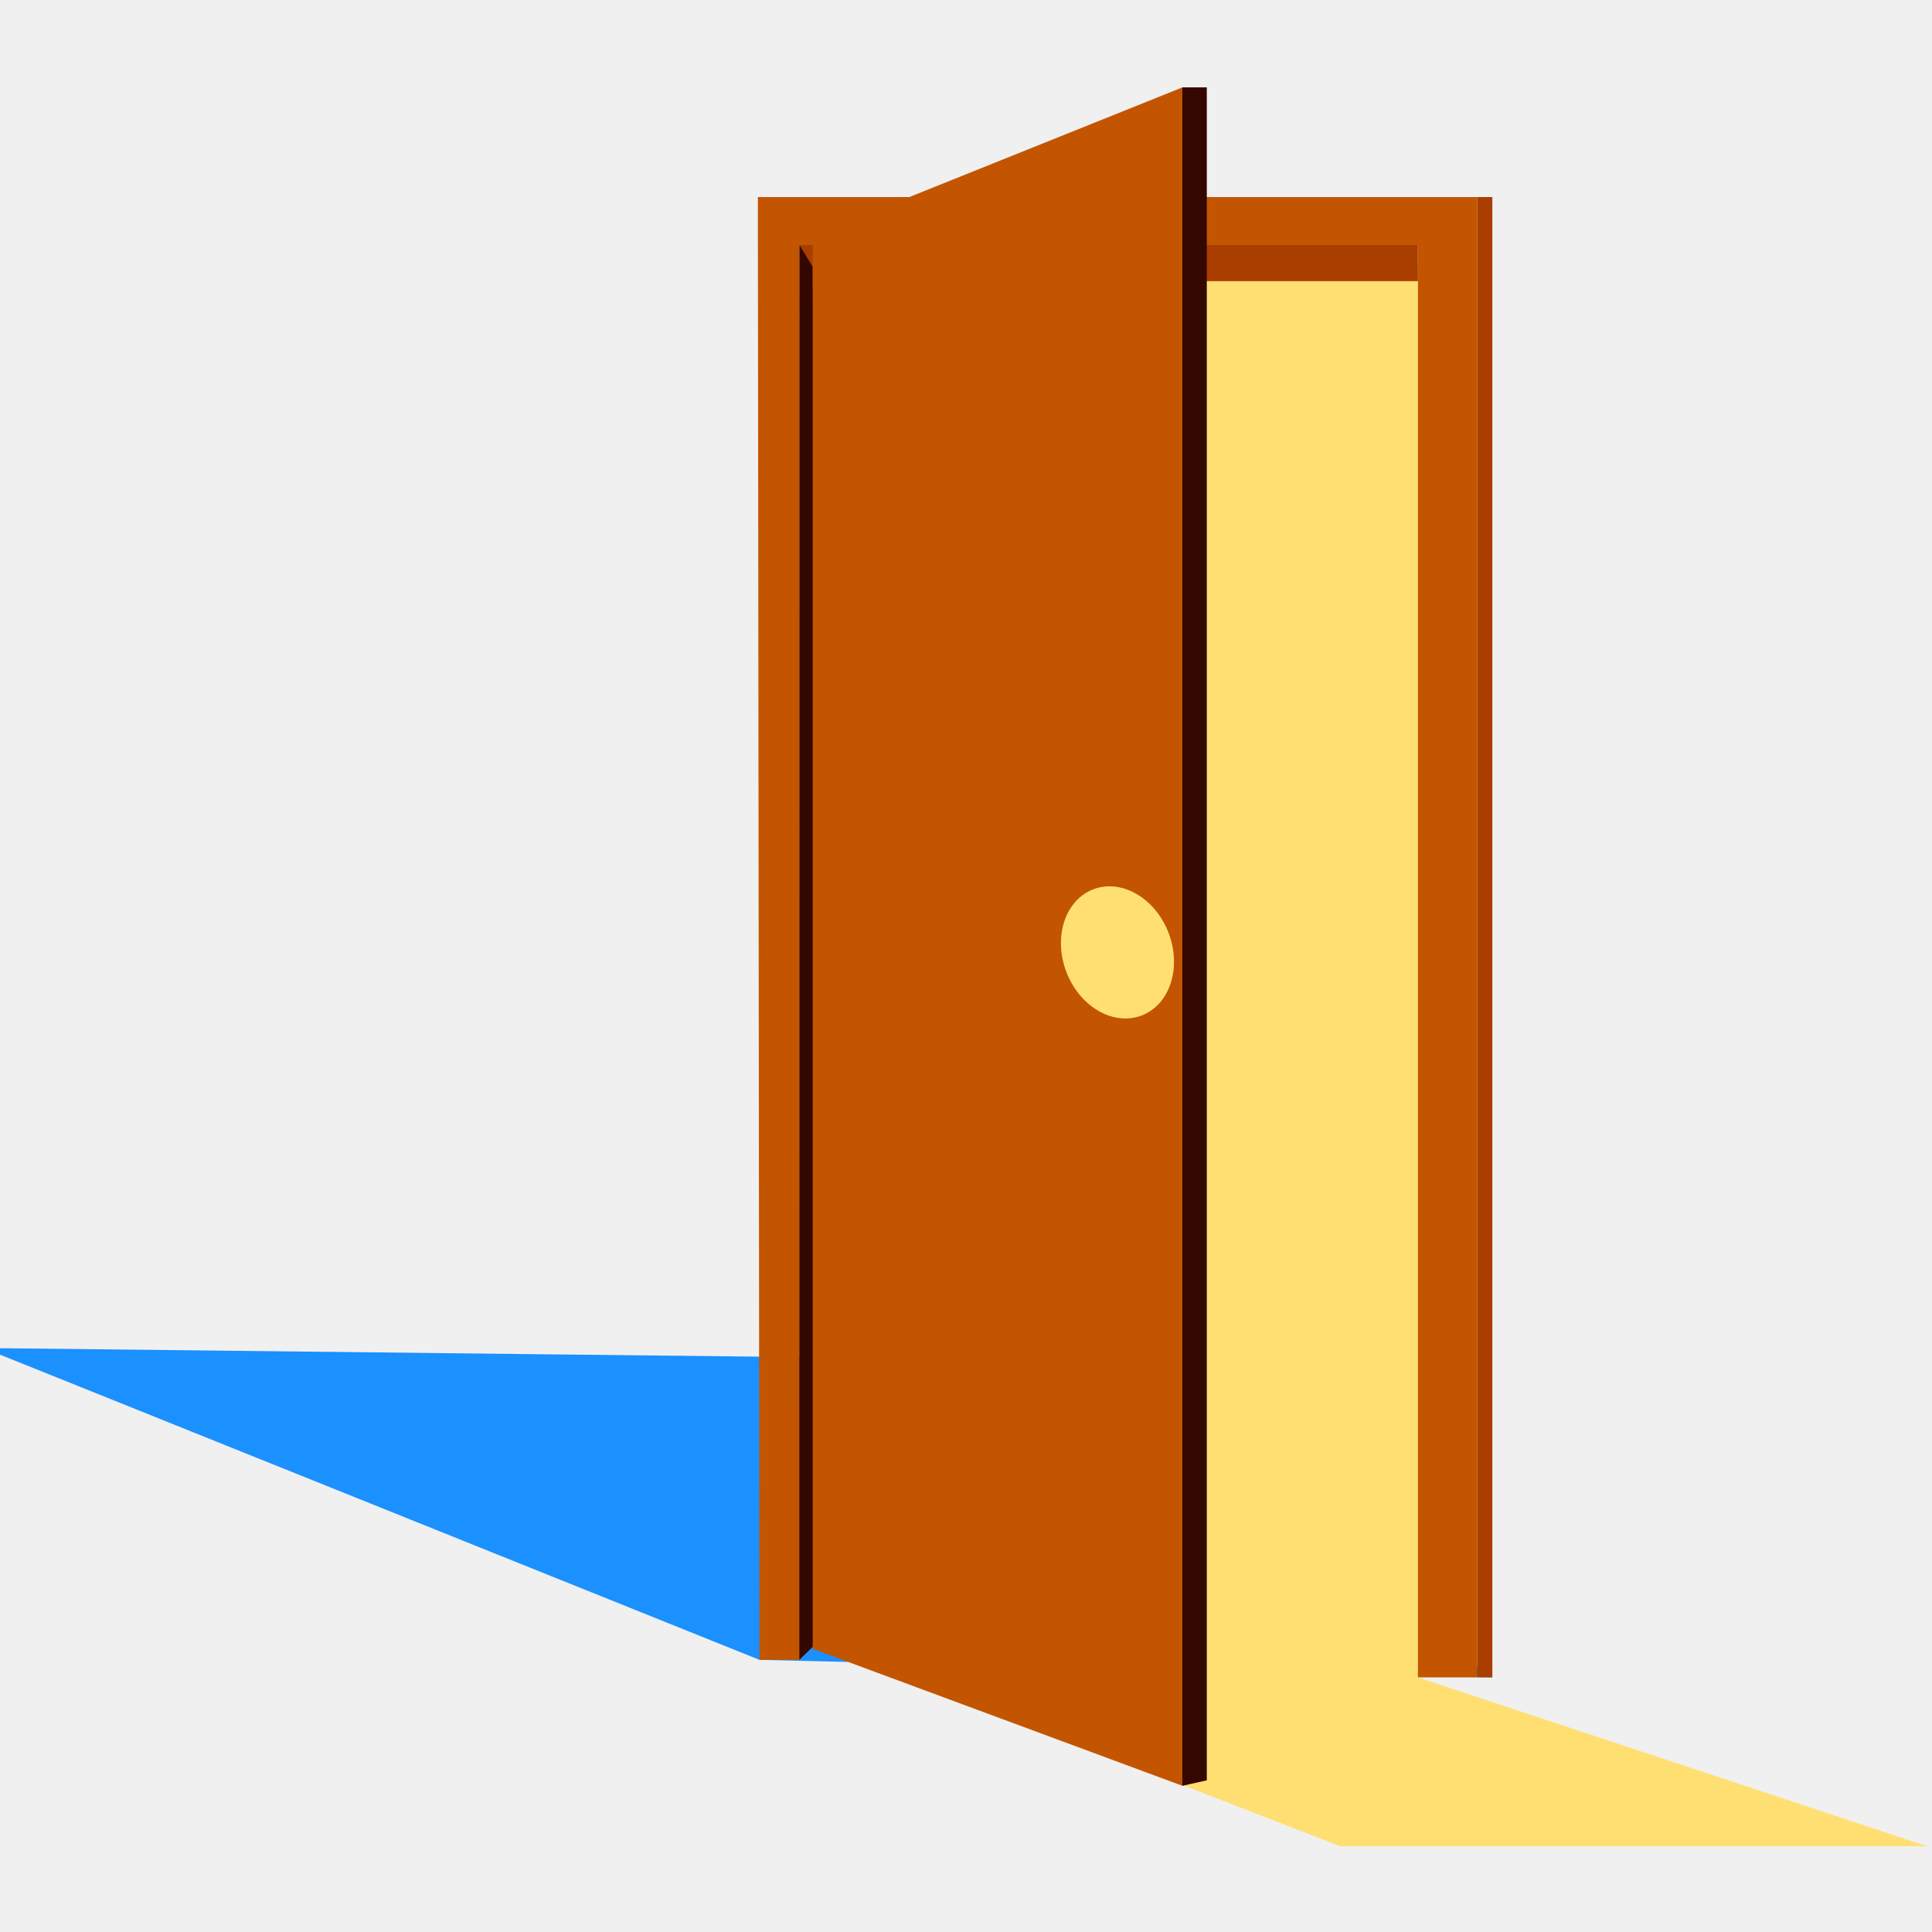
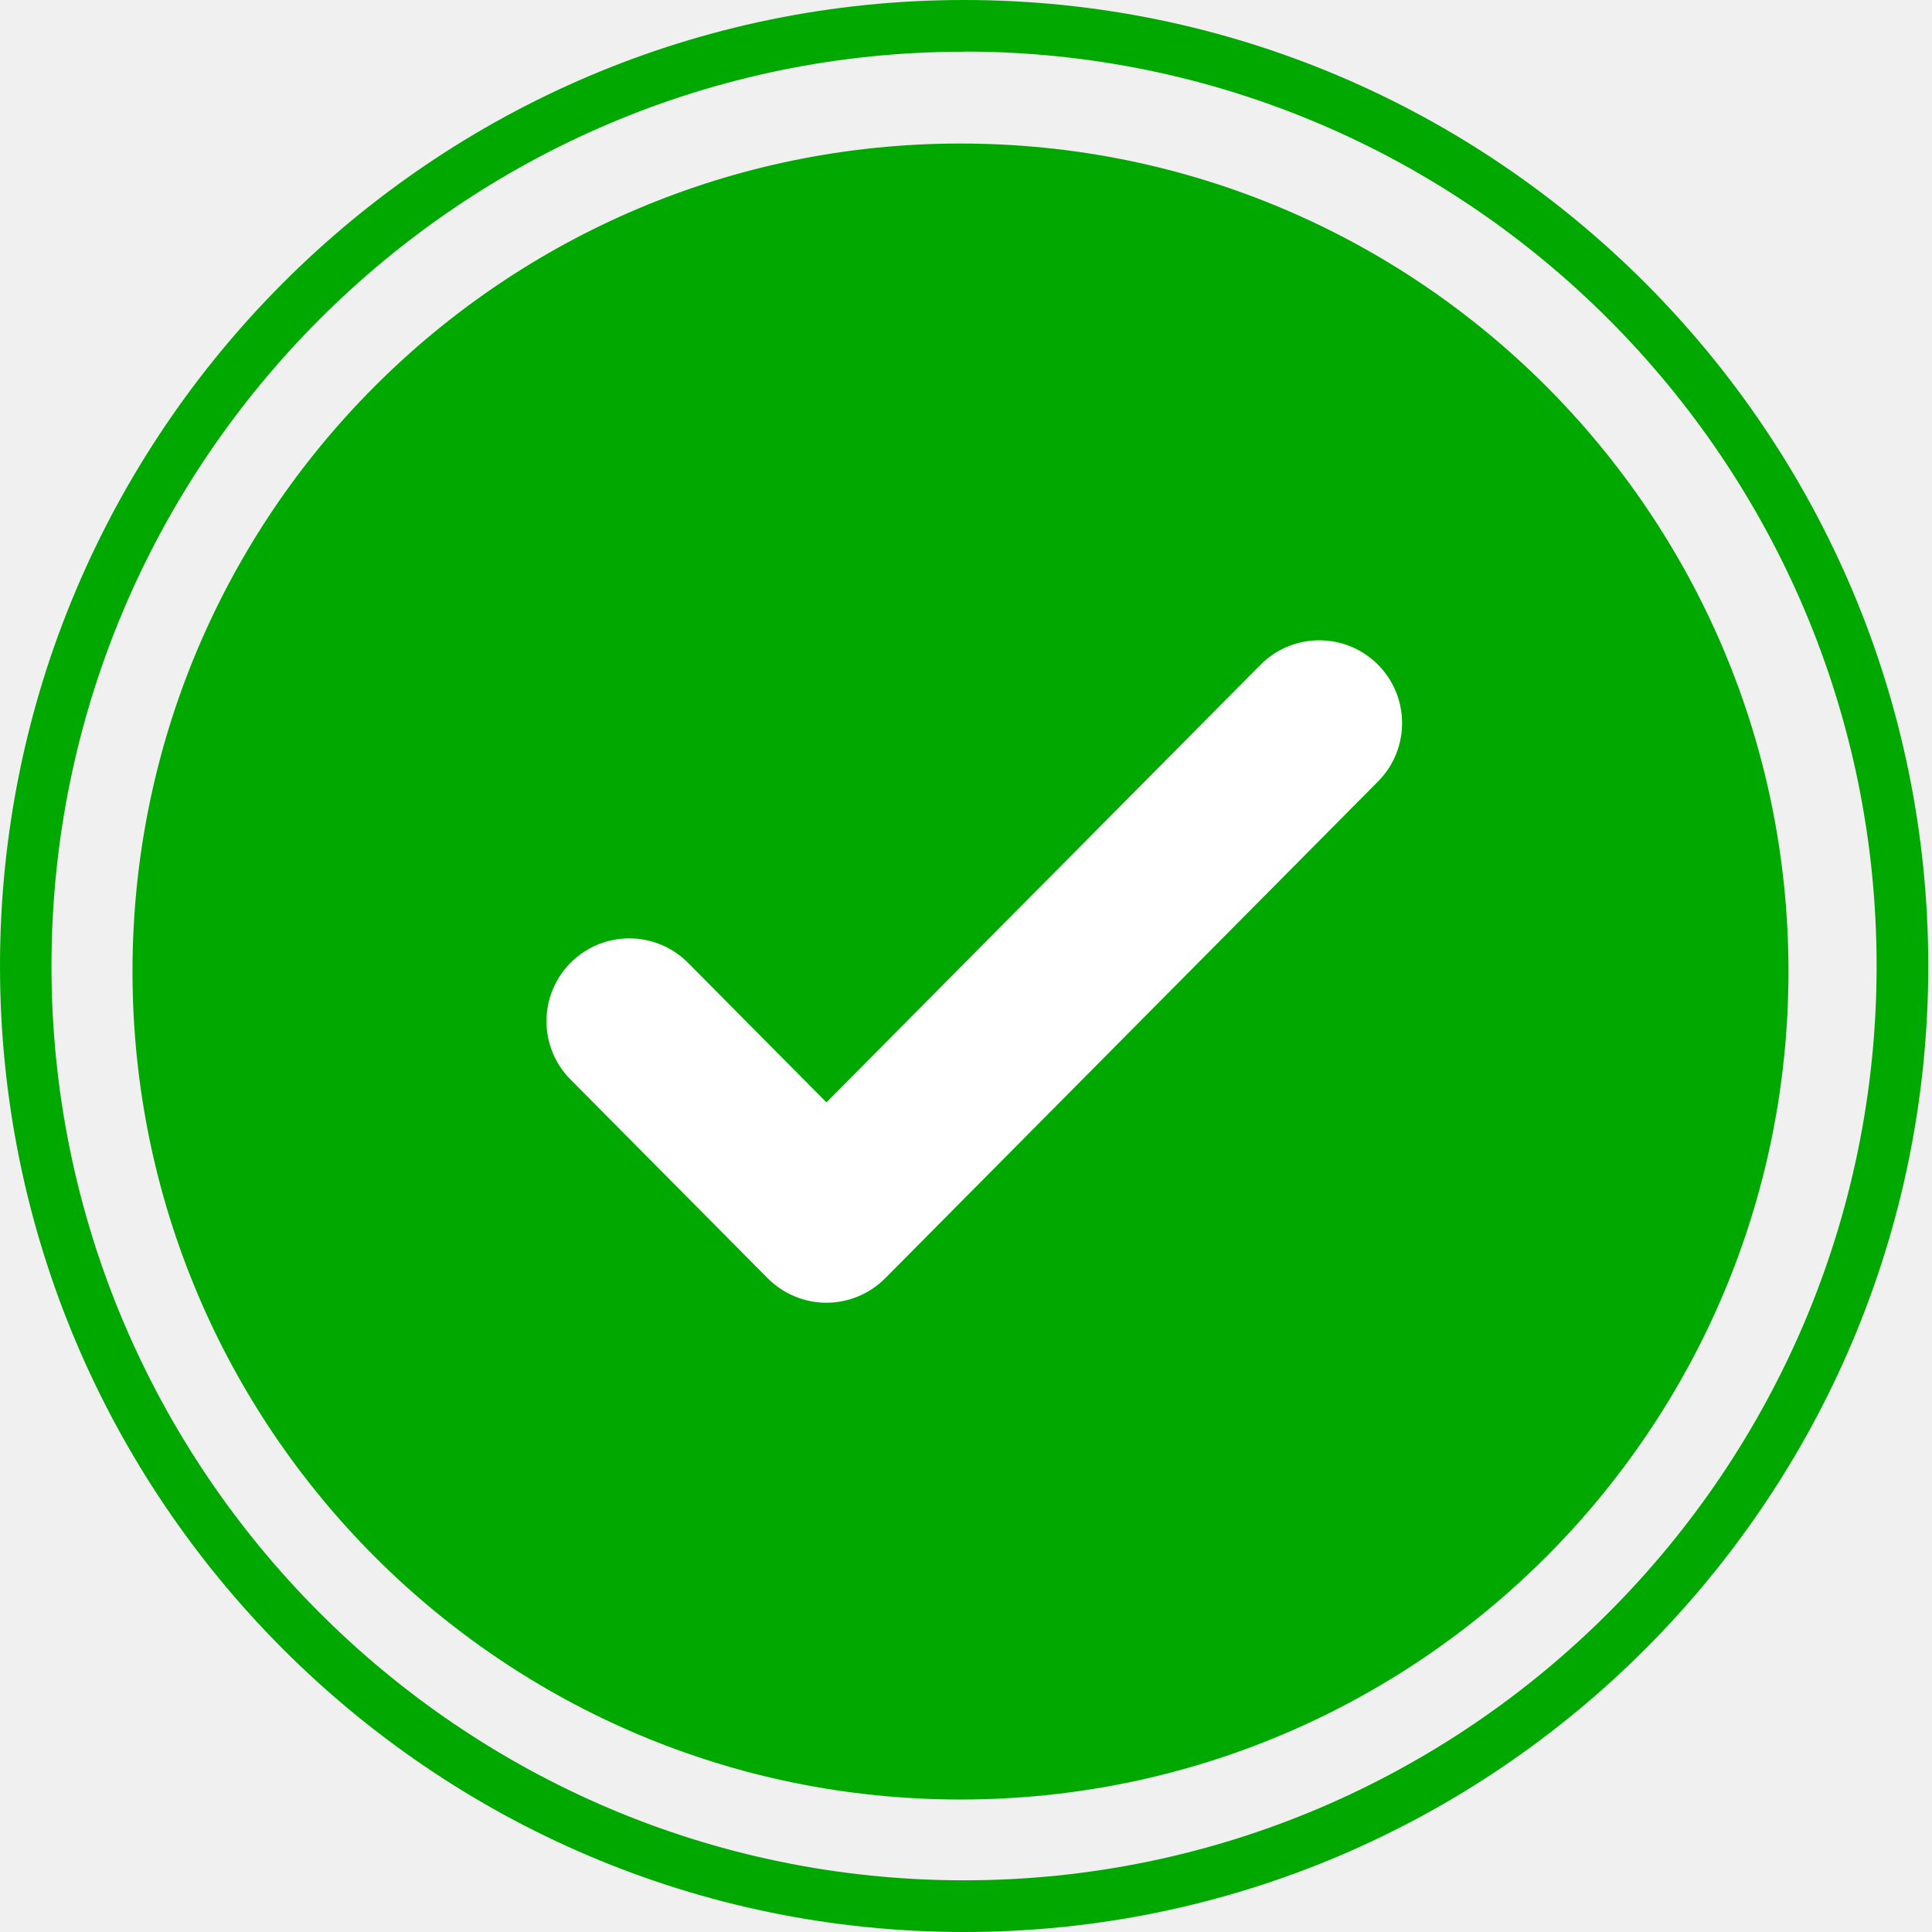
<svg xmlns="http://www.w3.org/2000/svg" width="45" height="45" viewBox="0 0 45 45" fill="none">
-   <g clip-path="url(#clip0_4211_40928)">
-     <path d="M-0.383 31.398L25.314 31.685L34.759 39.071L17.69 38.661L-0.383 31.398Z" fill="#1B90FF" />
-     <path d="M33.026 39.069L33.581 6.215H18.928V38.232L31.214 43.002H44.886L33.026 39.069Z" fill="#FFDF72" />
-     <path d="M17.652 4.59H34.405V39.069H33.027V5.705H18.62V38.66H17.689L17.652 4.59Z" fill="#C35500" />
-     <path d="M18.619 5.703L18.628 5.715L18.619 38.658L19.182 38.112V6.548H33.026V5.703H18.619Z" fill="#A93E00" />
-     <path d="M34.76 4.59H34.406V39.069H34.76V4.59Z" fill="#A93E00" />
-     <path d="M18.619 5.703V38.658L19.182 38.112L18.928 6.213L18.619 5.703Z" fill="#340800" />
-     <path d="M18.93 5.493V38.404L27.541 41.595V2.035L18.93 5.493Z" fill="#C35500" />
-     <path d="M28.109 2.035H27.539V41.595L28.109 41.467V2.035Z" fill="#340800" />
-     <ellipse cx="1.432" cy="1.432" rx="1.432" ry="1.432" transform="matrix(0.866025 0.5 -0.309017 0.951057 25.2305 20.1055)" fill="#FFDF72" />
-   </g>
-   <defs>
-     <clipPath id="clip0_4211_40928">
-       <rect width="45" height="43.035" fill="white" transform="translate(0 0.984375)" />
-     </clipPath>
-   </defs>
+   <path d="M41.657 22.628C41.657 33.28 33.023 41.914 22.372 41.914C11.72 41.914 3.086 33.28 3.086 22.628C3.086 11.977 11.72 3.343 22.372 3.343C33.023 3.343 41.657 11.977 41.657 22.628Z" fill="#00A800" />
+   <path fill-rule="evenodd" clip-rule="evenodd" d="M32.087 15.473C32.843 16.224 32.848 17.445 32.098 18.201L20.619 29.772C20.256 30.137 19.764 30.343 19.249 30.343C18.735 30.343 18.242 30.137 17.88 29.772L13.288 25.144C12.538 24.388 12.543 23.166 13.299 22.416C14.056 21.666 15.277 21.671 16.027 22.427L19.249 25.676L29.36 15.484C30.11 14.728 31.331 14.723 32.087 15.473Z" fill="white" />
+   <path d="M22.455 45C10.072 45 0 34.907 0 22.501C0 10.094 10.072 0 22.455 0C34.837 0 44.913 10.093 44.913 22.501C44.913 34.908 34.837 45 22.455 45ZM22.455 1.205C10.735 1.201 1.199 10.758 1.199 22.501C1.199 34.243 10.735 43.796 22.455 43.796C34.174 43.796 43.71 34.242 43.71 22.501C43.71 10.759 34.175 1.201 22.455 1.201V1.205Z" fill="#00A800" />
</svg>
